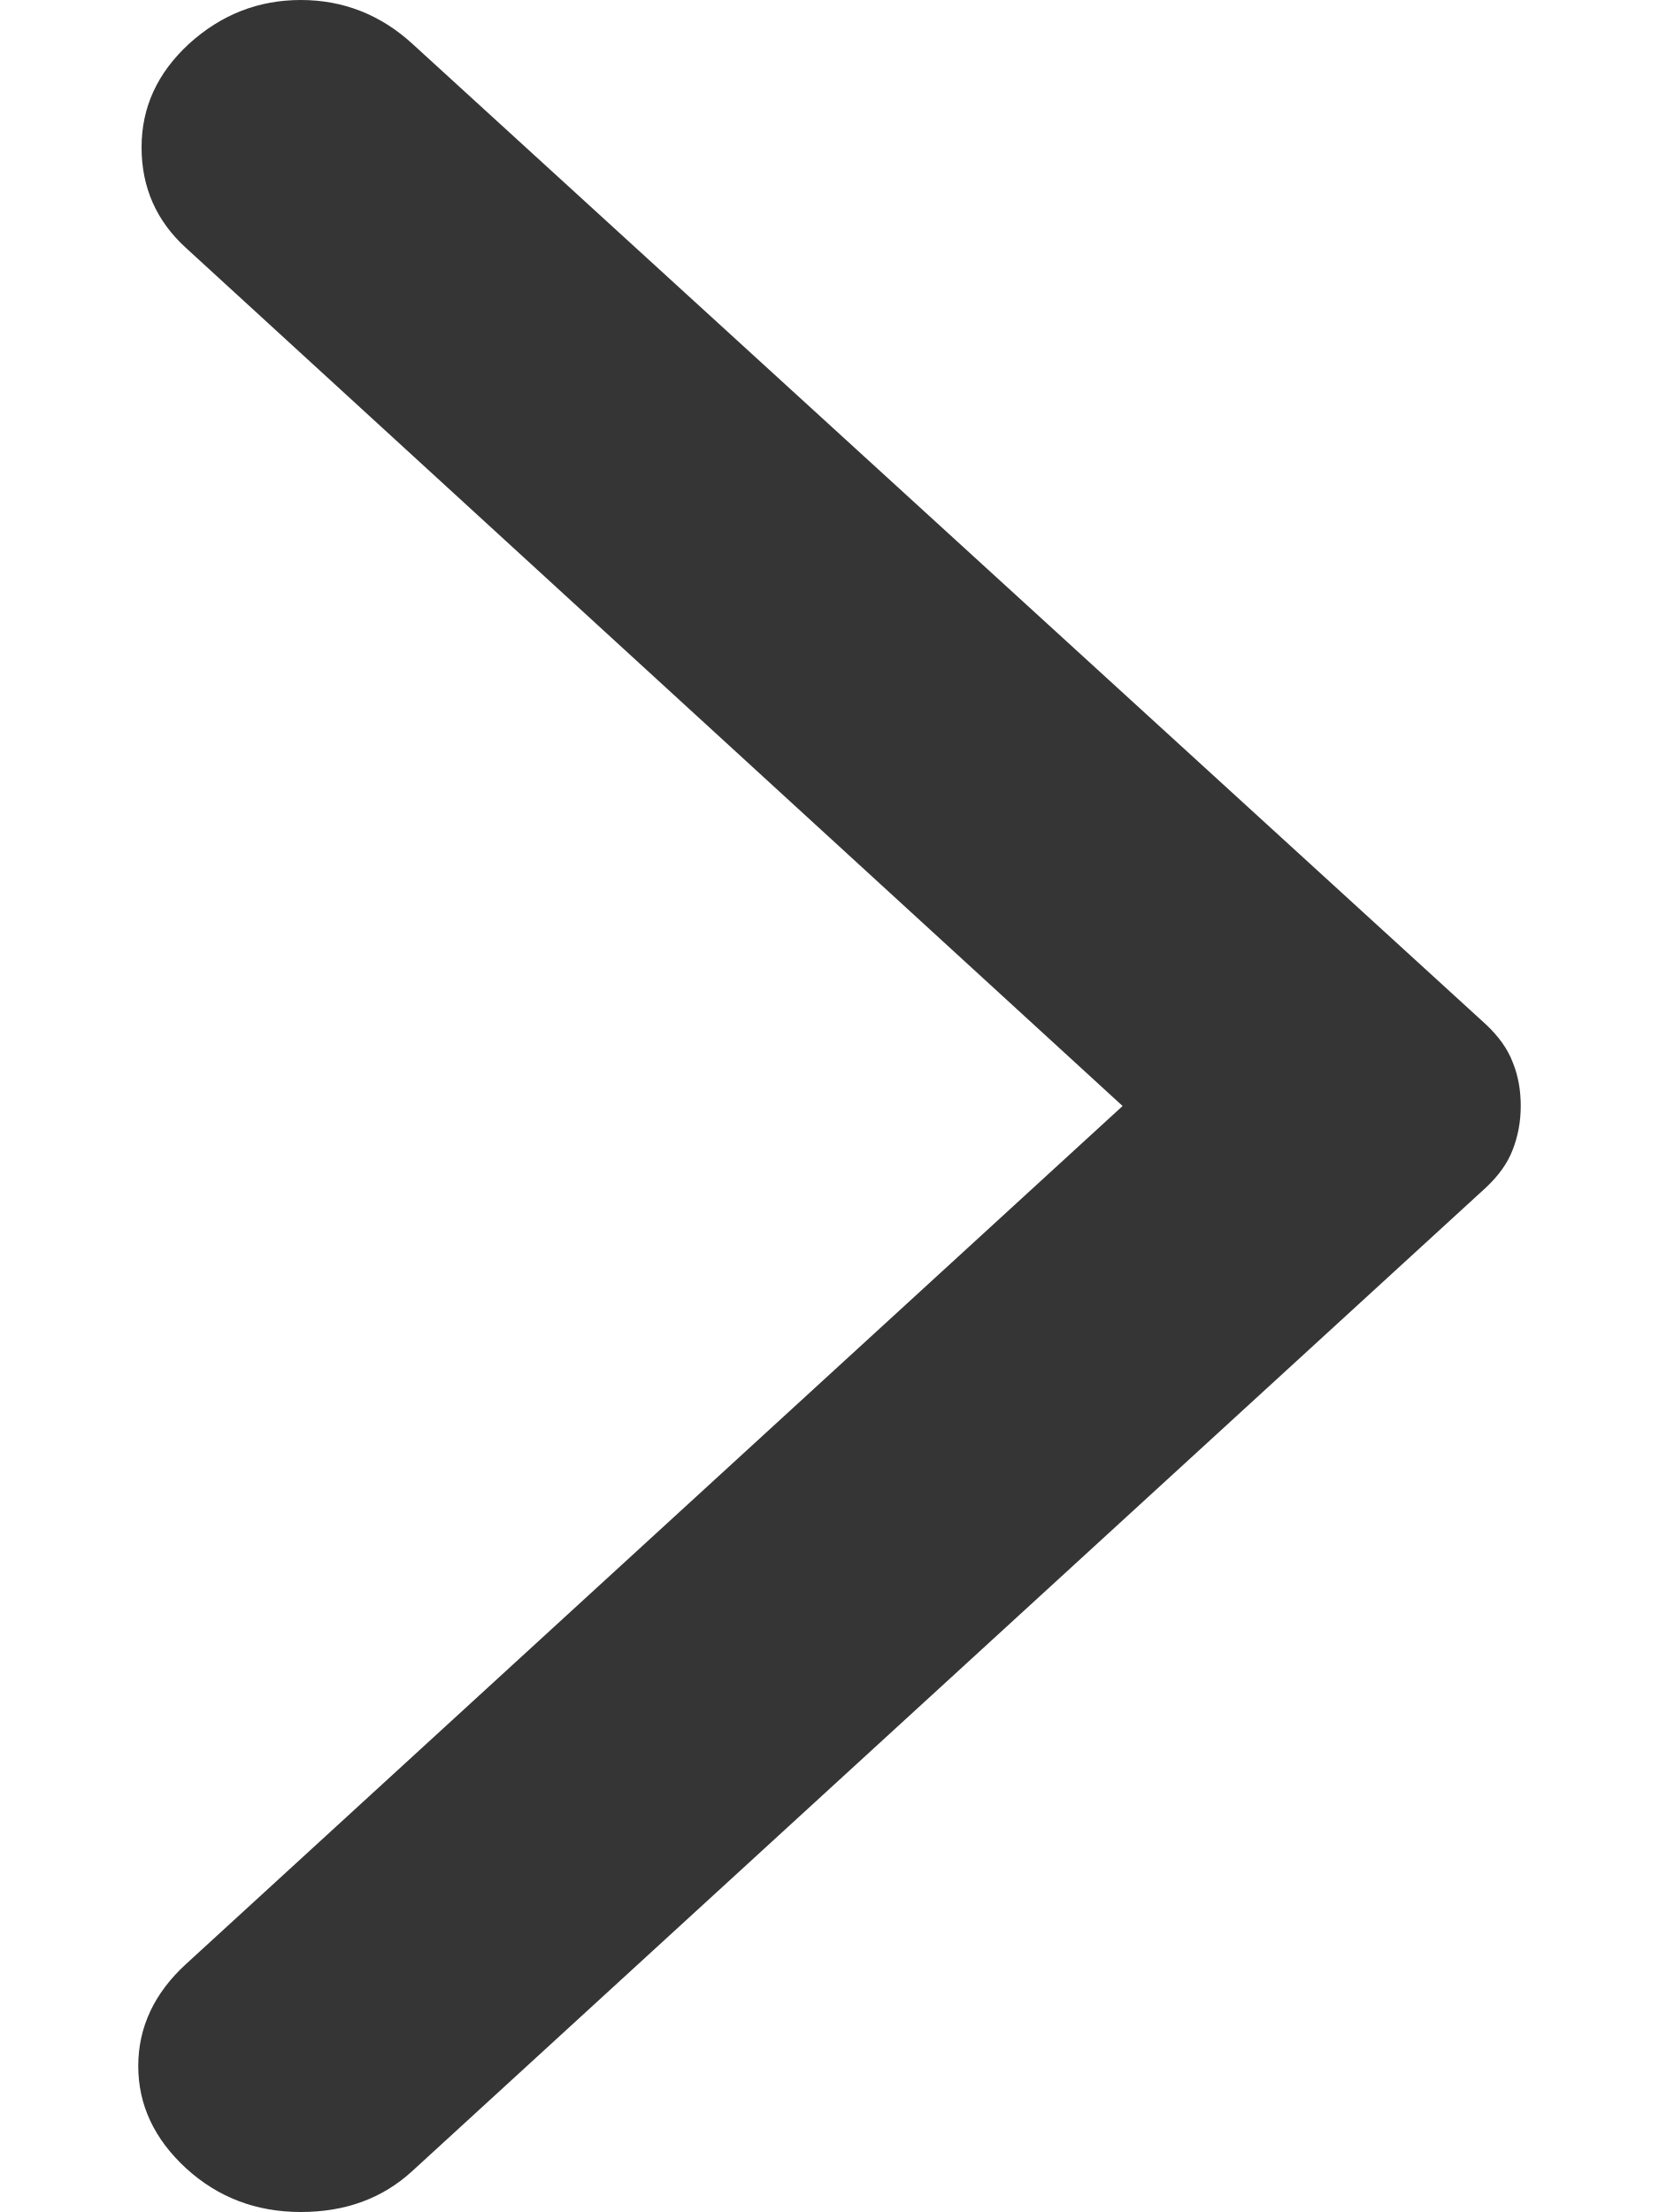
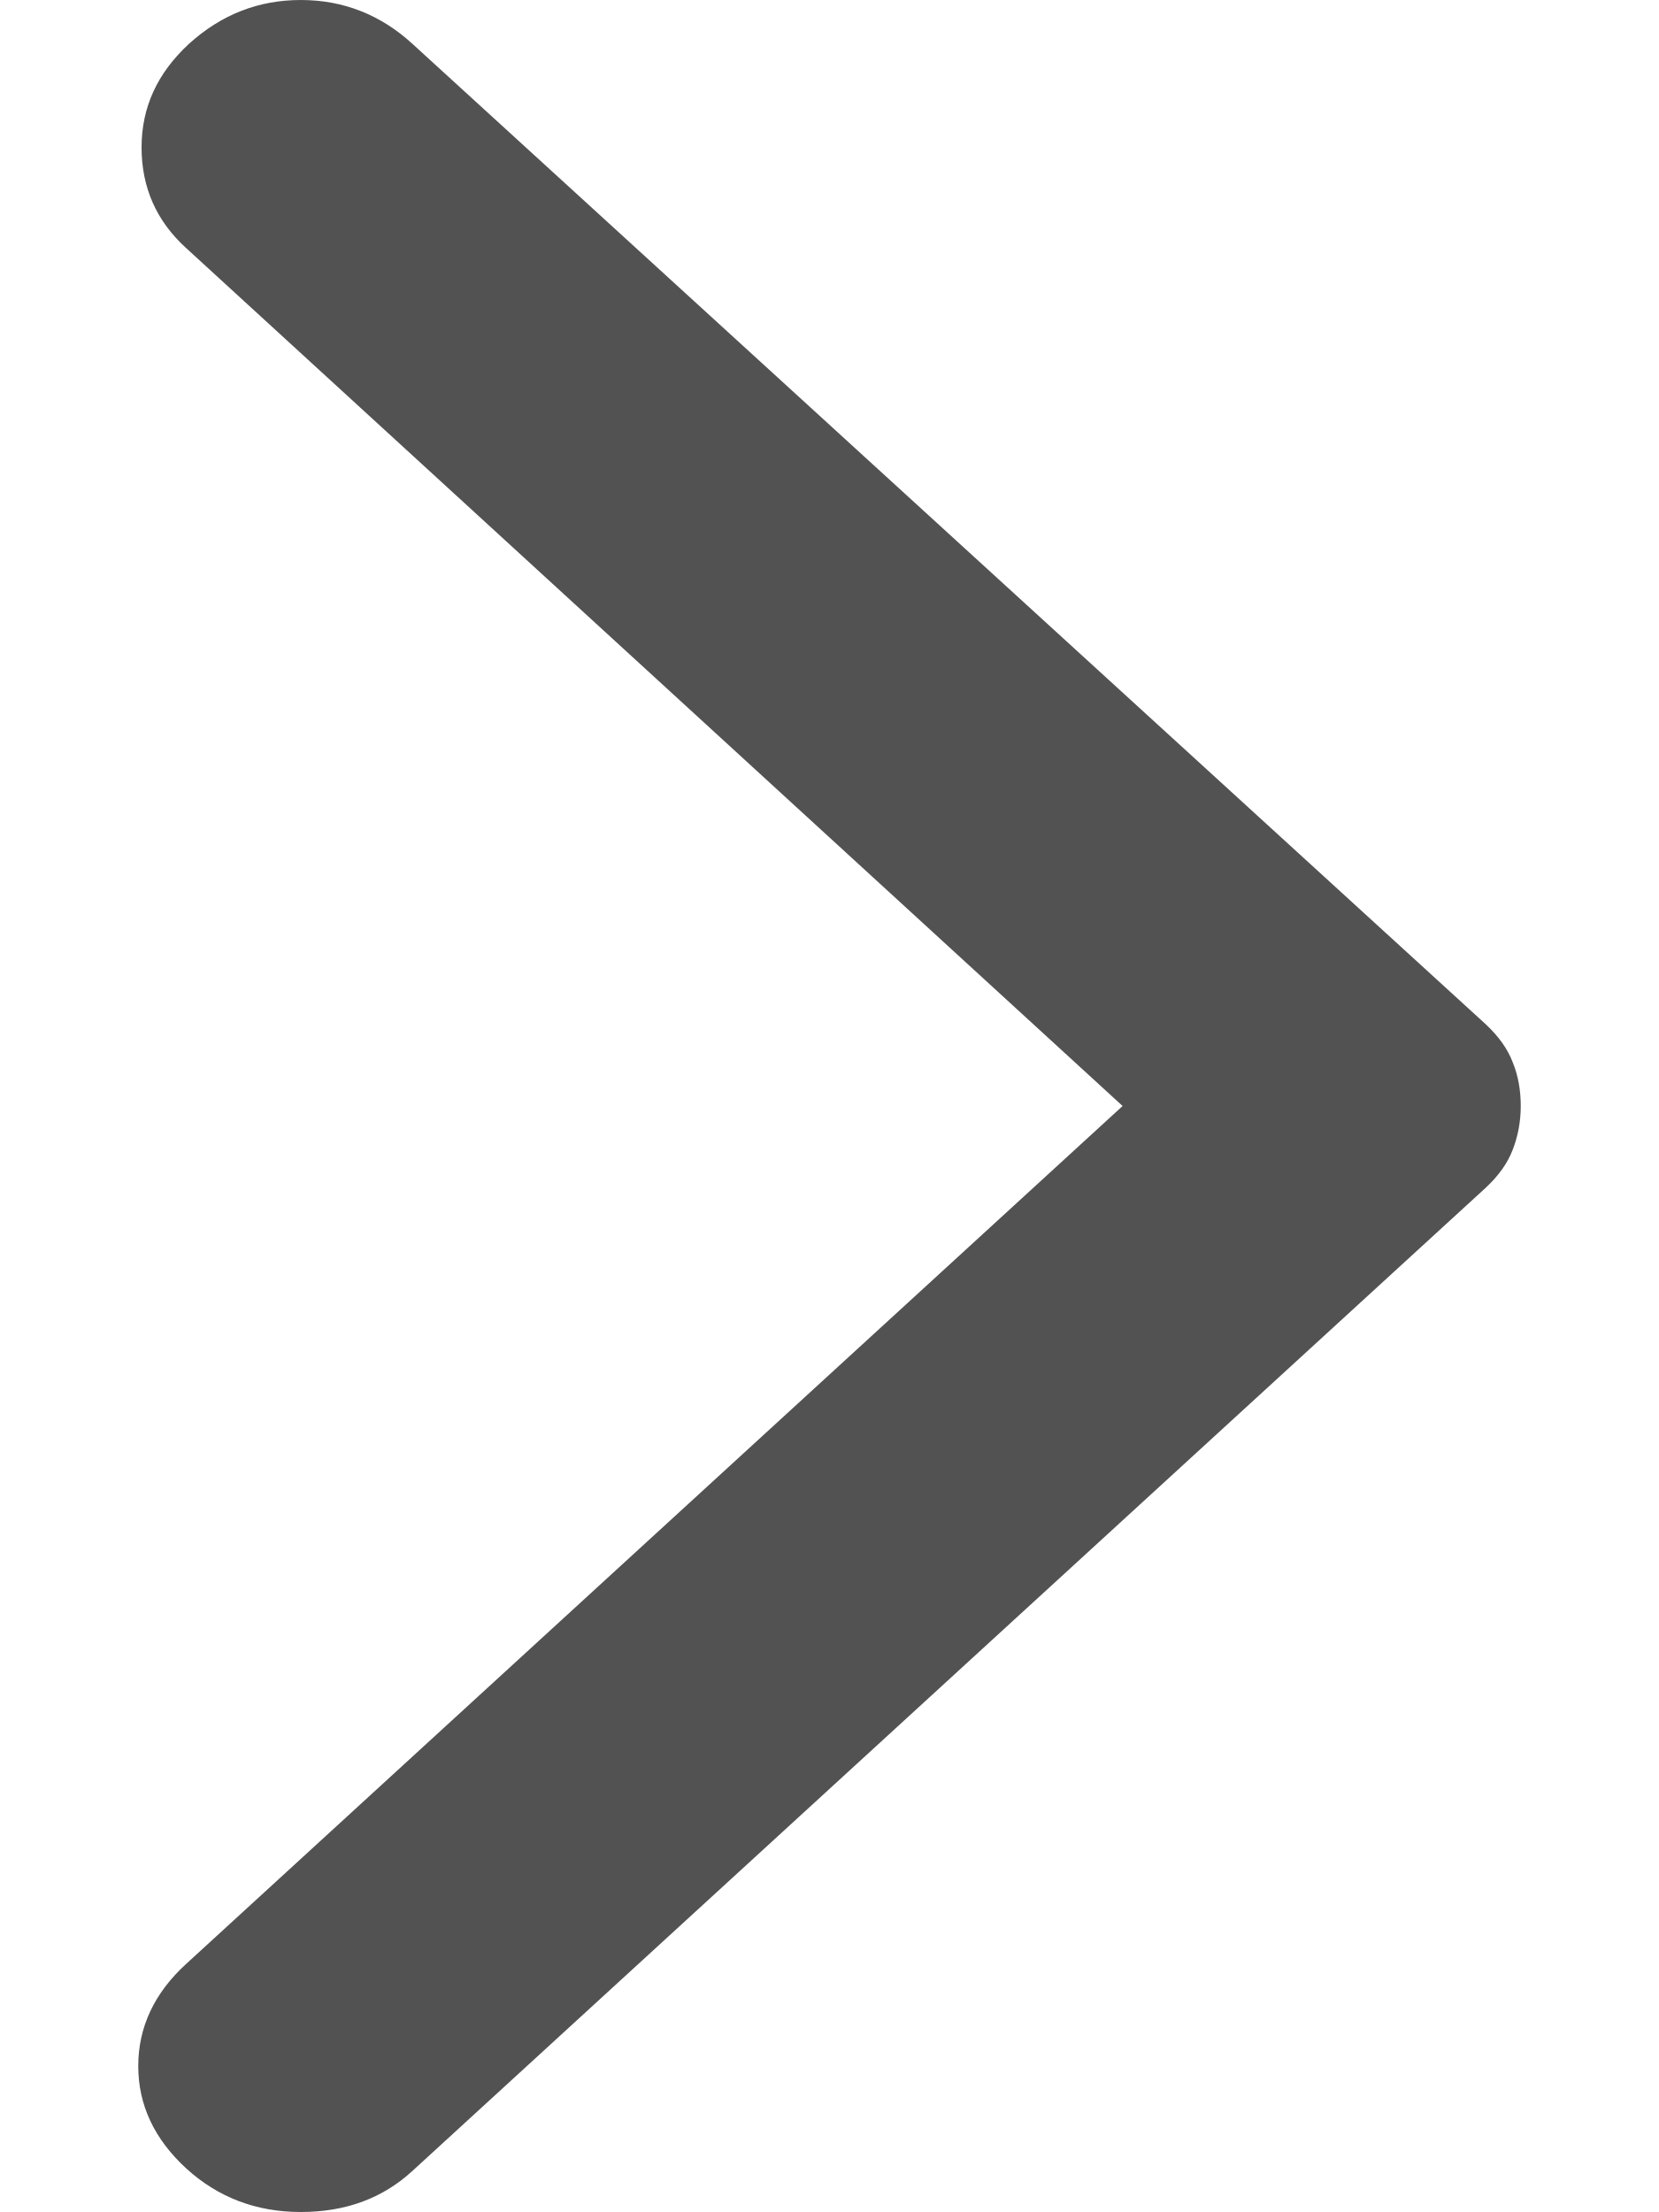
<svg xmlns="http://www.w3.org/2000/svg" width="6" height="8" viewBox="0 0 6 8" fill="none">
-   <path d="M1.491 0.158L5.373 3.704C5.419 3.747 5.452 3.792 5.471 3.842C5.491 3.891 5.5 3.944 5.5 4C5.5 4.056 5.49 4.109 5.471 4.158C5.452 4.208 5.419 4.253 5.373 4.296L1.491 7.852C1.383 7.951 1.249 8 1.088 8C0.926 8 0.788 7.947 0.673 7.842C0.558 7.736 0.5 7.613 0.5 7.472C0.5 7.332 0.558 7.208 0.673 7.103L4.06 4L0.673 0.897C0.565 0.799 0.512 0.677 0.512 0.533C0.512 0.388 0.569 0.264 0.684 0.158C0.8 0.053 0.934 7.76601e-08 1.088 9.10891e-08C1.241 1.04518e-07 1.376 0.053 1.491 0.158Z" fill="#353535" />
+   <path d="M1.491 0.158L5.373 3.704C5.419 3.747 5.452 3.792 5.471 3.842C5.491 3.891 5.5 3.944 5.5 4C5.5 4.056 5.49 4.109 5.471 4.158C5.452 4.208 5.419 4.253 5.373 4.296L1.491 7.852C1.383 7.951 1.249 8 1.088 8C0.926 8 0.788 7.947 0.673 7.842C0.558 7.736 0.5 7.613 0.5 7.472C0.5 7.332 0.558 7.208 0.673 7.103L4.06 4L0.673 0.897C0.565 0.799 0.512 0.677 0.512 0.533C0.512 0.388 0.569 0.264 0.684 0.158C0.8 0.053 0.934 7.76601e-08 1.088 9.10891e-08C1.241 1.04518e-07 1.376 0.053 1.491 0.158Z" fill="#525252" />
</svg>
